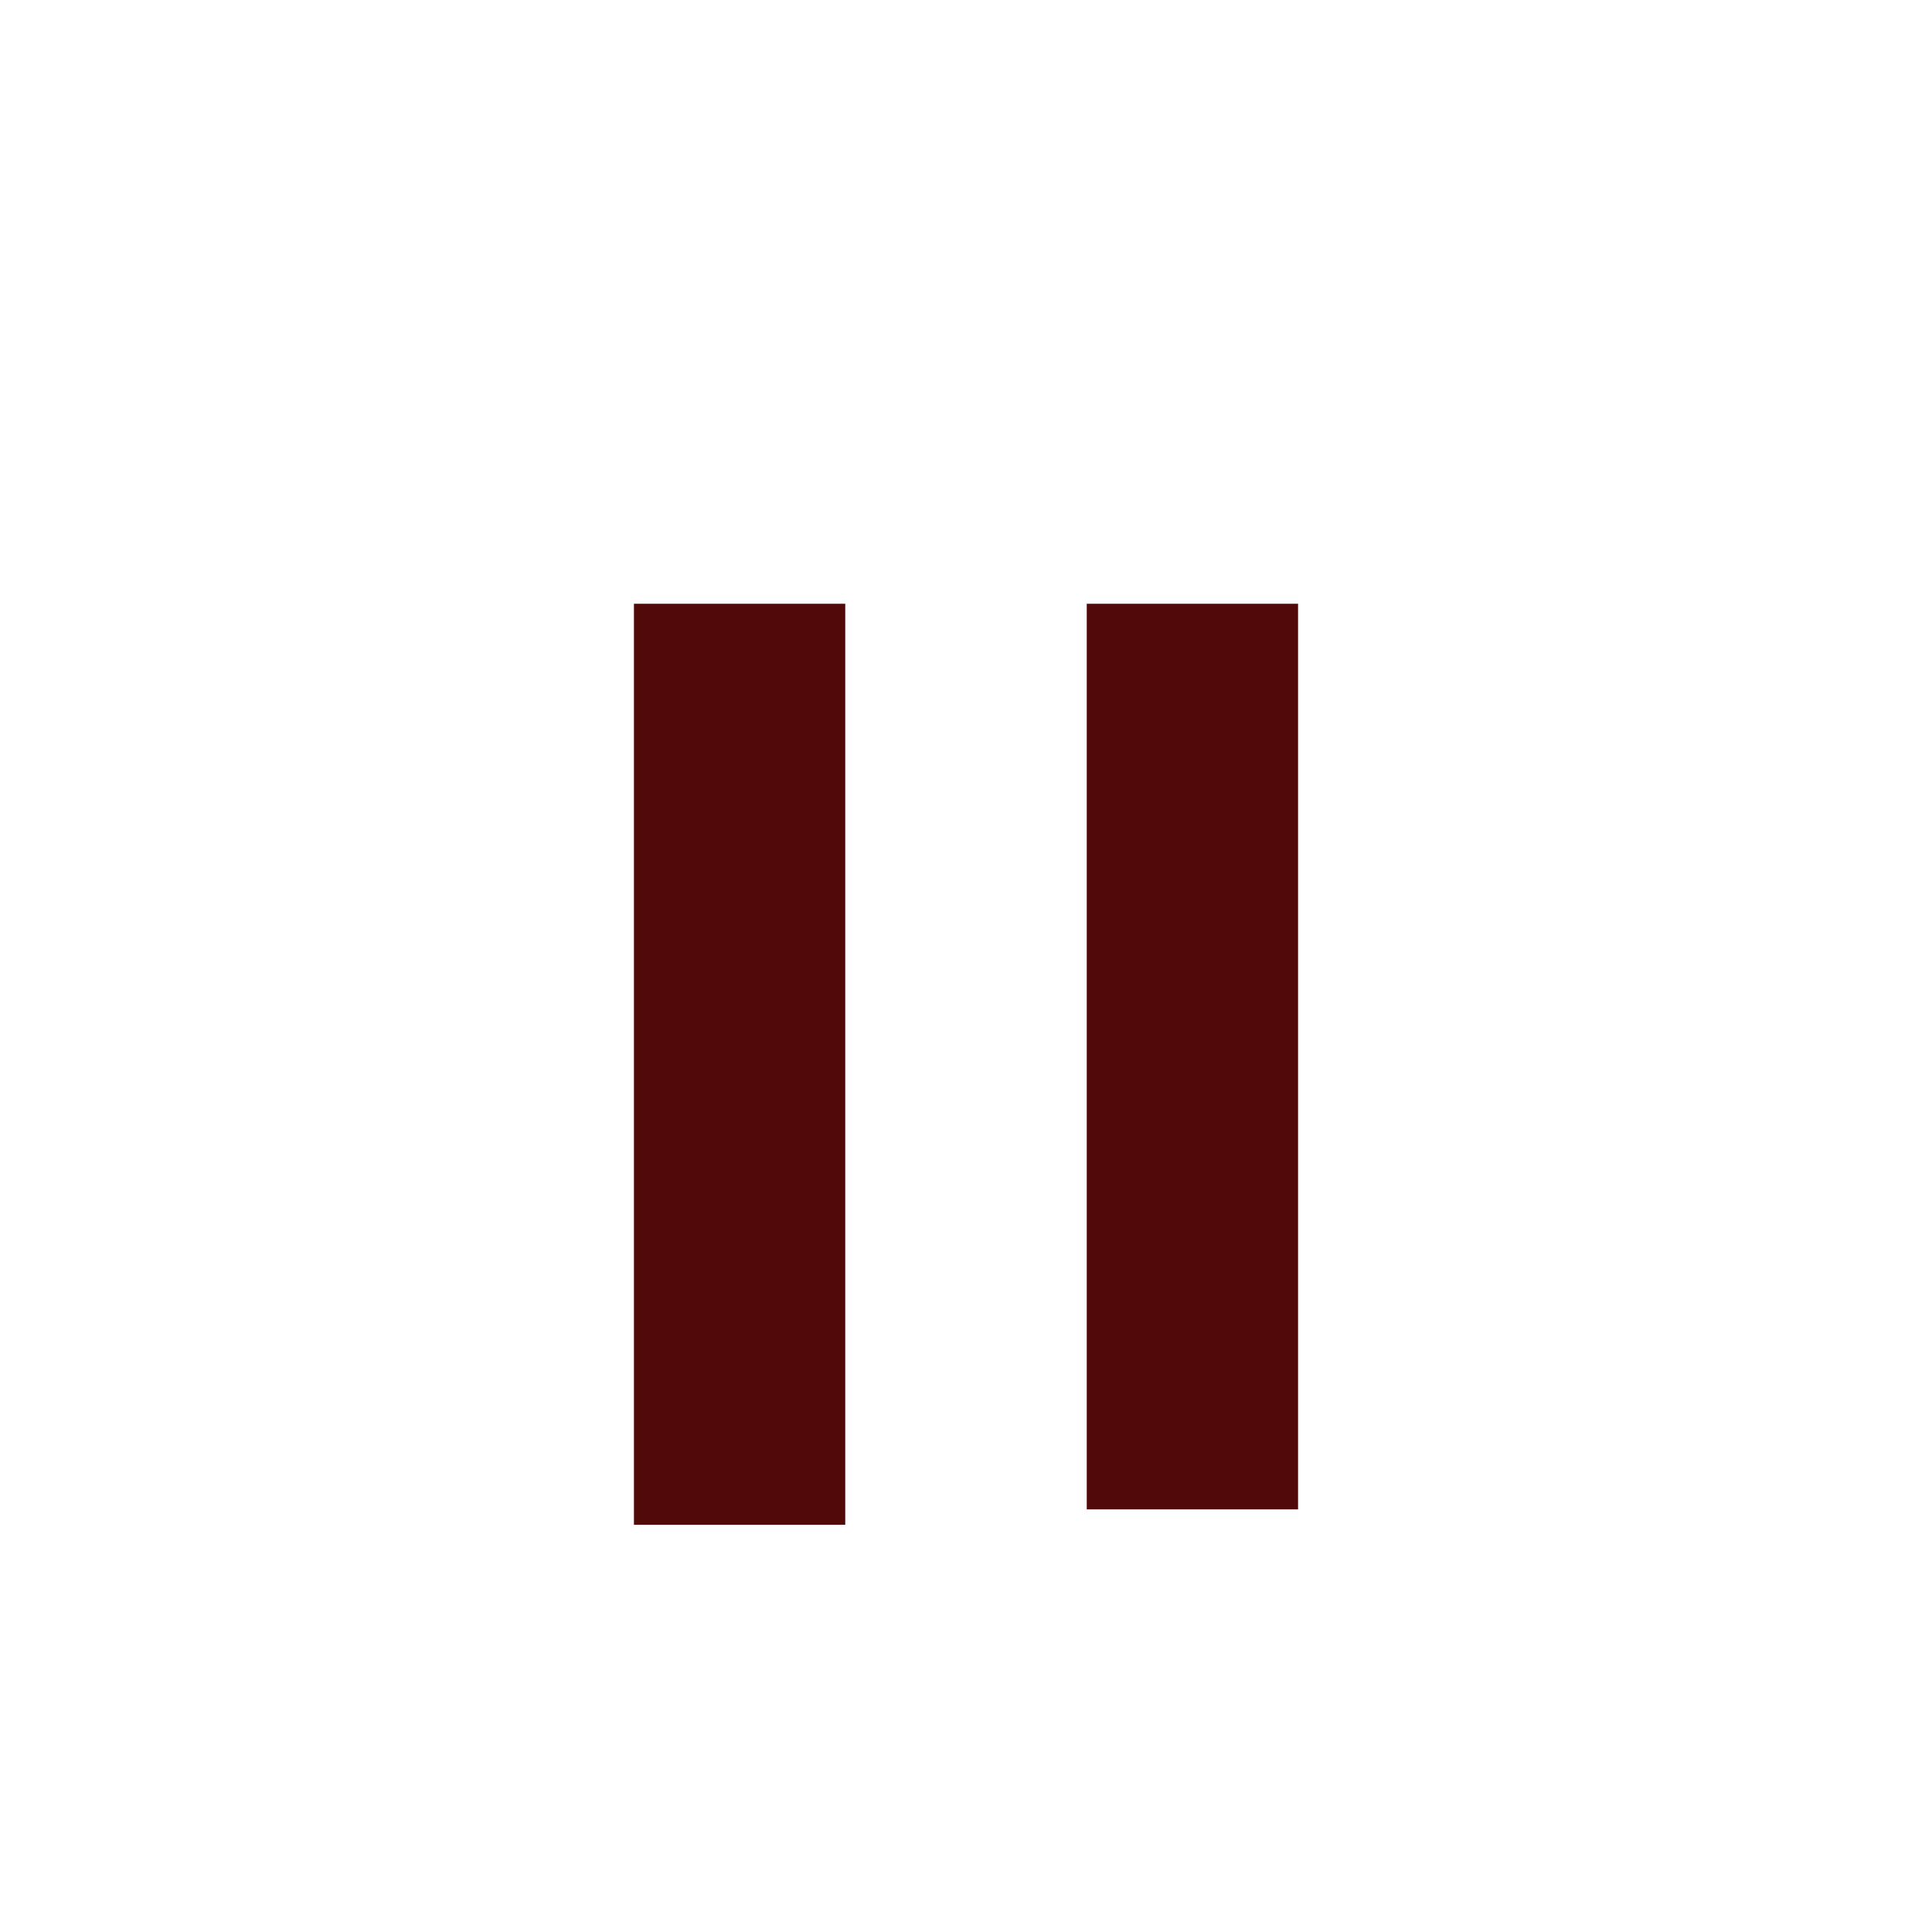
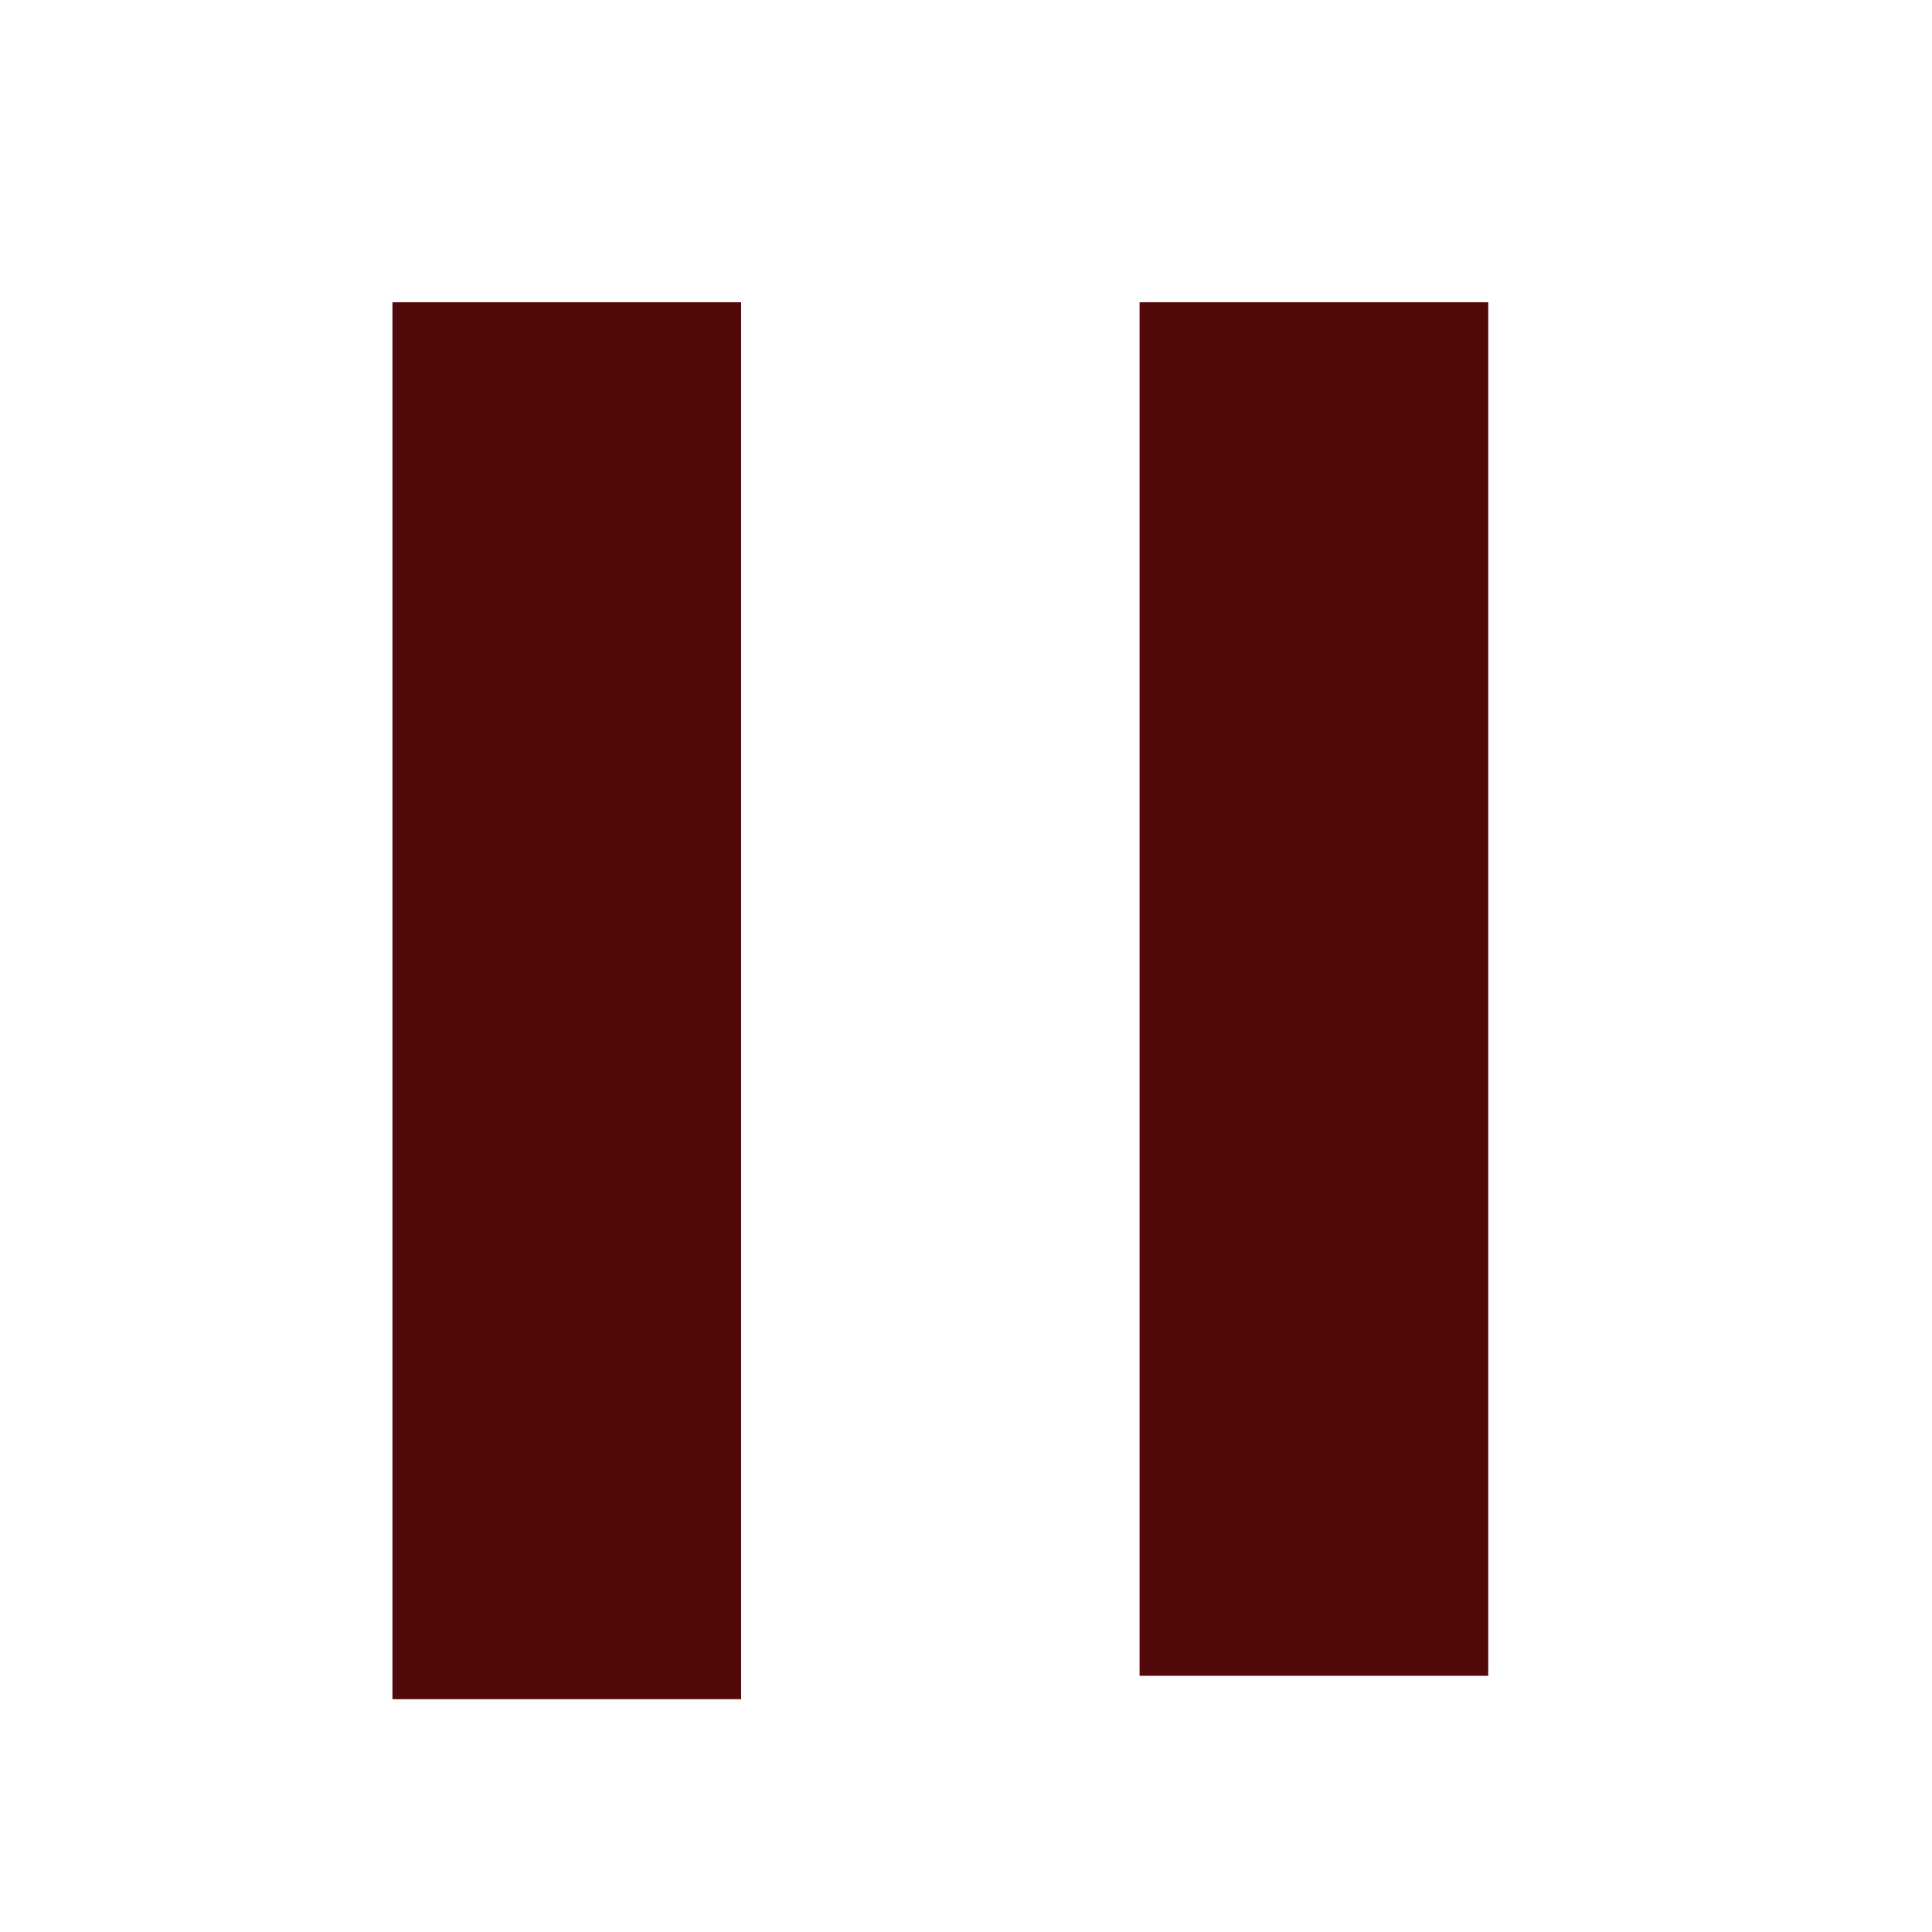
- <svg xmlns="http://www.w3.org/2000/svg" xmlns:xlink="http://www.w3.org/1999/xlink" version="1.1" preserveAspectRatio="xMidYMid meet" viewBox="0 0 640 640" width="640" height="640">
-   <defs>
+ <svg xmlns="http://www.w3.org/2000/svg" xmlns:xlink="http://www.w3.org/1999/xlink" version="1.1" preserveAspectRatio="xMidYMid meet" viewBox="0 0 640 640" width="640" height="640" id="svg48">
+   <defs id="defs34">
    <path d="M210 200L280 200L280 505.11L210 505.11L210 200Z" id="b1rVmPvUgO" />
    <path d="M360 200L430 200L430 500L360 500L360 200Z" id="a3dfpgN8NA" />
  </defs>
-   <g>
-     <g>
-       <g>
-         <use xlink:href="#b1rVmPvUgO" opacity="1" fill="#510909" fill-opacity="1" />
+   <g id="g46" transform="matrix(1.65,0,0,1.516678,-206.5,-183.2058)">
+     <g id="g44" transform="translate(-6.060606,-13.18672)">
+       <g id="g38">
+         <use xlink:href="#b1rVmPvUgO" id="use36" style="opacity:1;fill:#510909;fill-opacity:1" x="0" y="0" width="100%" height="100%" />
      </g>
-       <g>
-         <use xlink:href="#a3dfpgN8NA" opacity="1" fill="#510909" fill-opacity="1" />
+       <g id="g42">
+         <use xlink:href="#a3dfpgN8NA" id="use40" style="opacity:1;fill:#510909;fill-opacity:1" x="0" y="0" width="100%" height="100%" />
      </g>
    </g>
  </g>
</svg>
